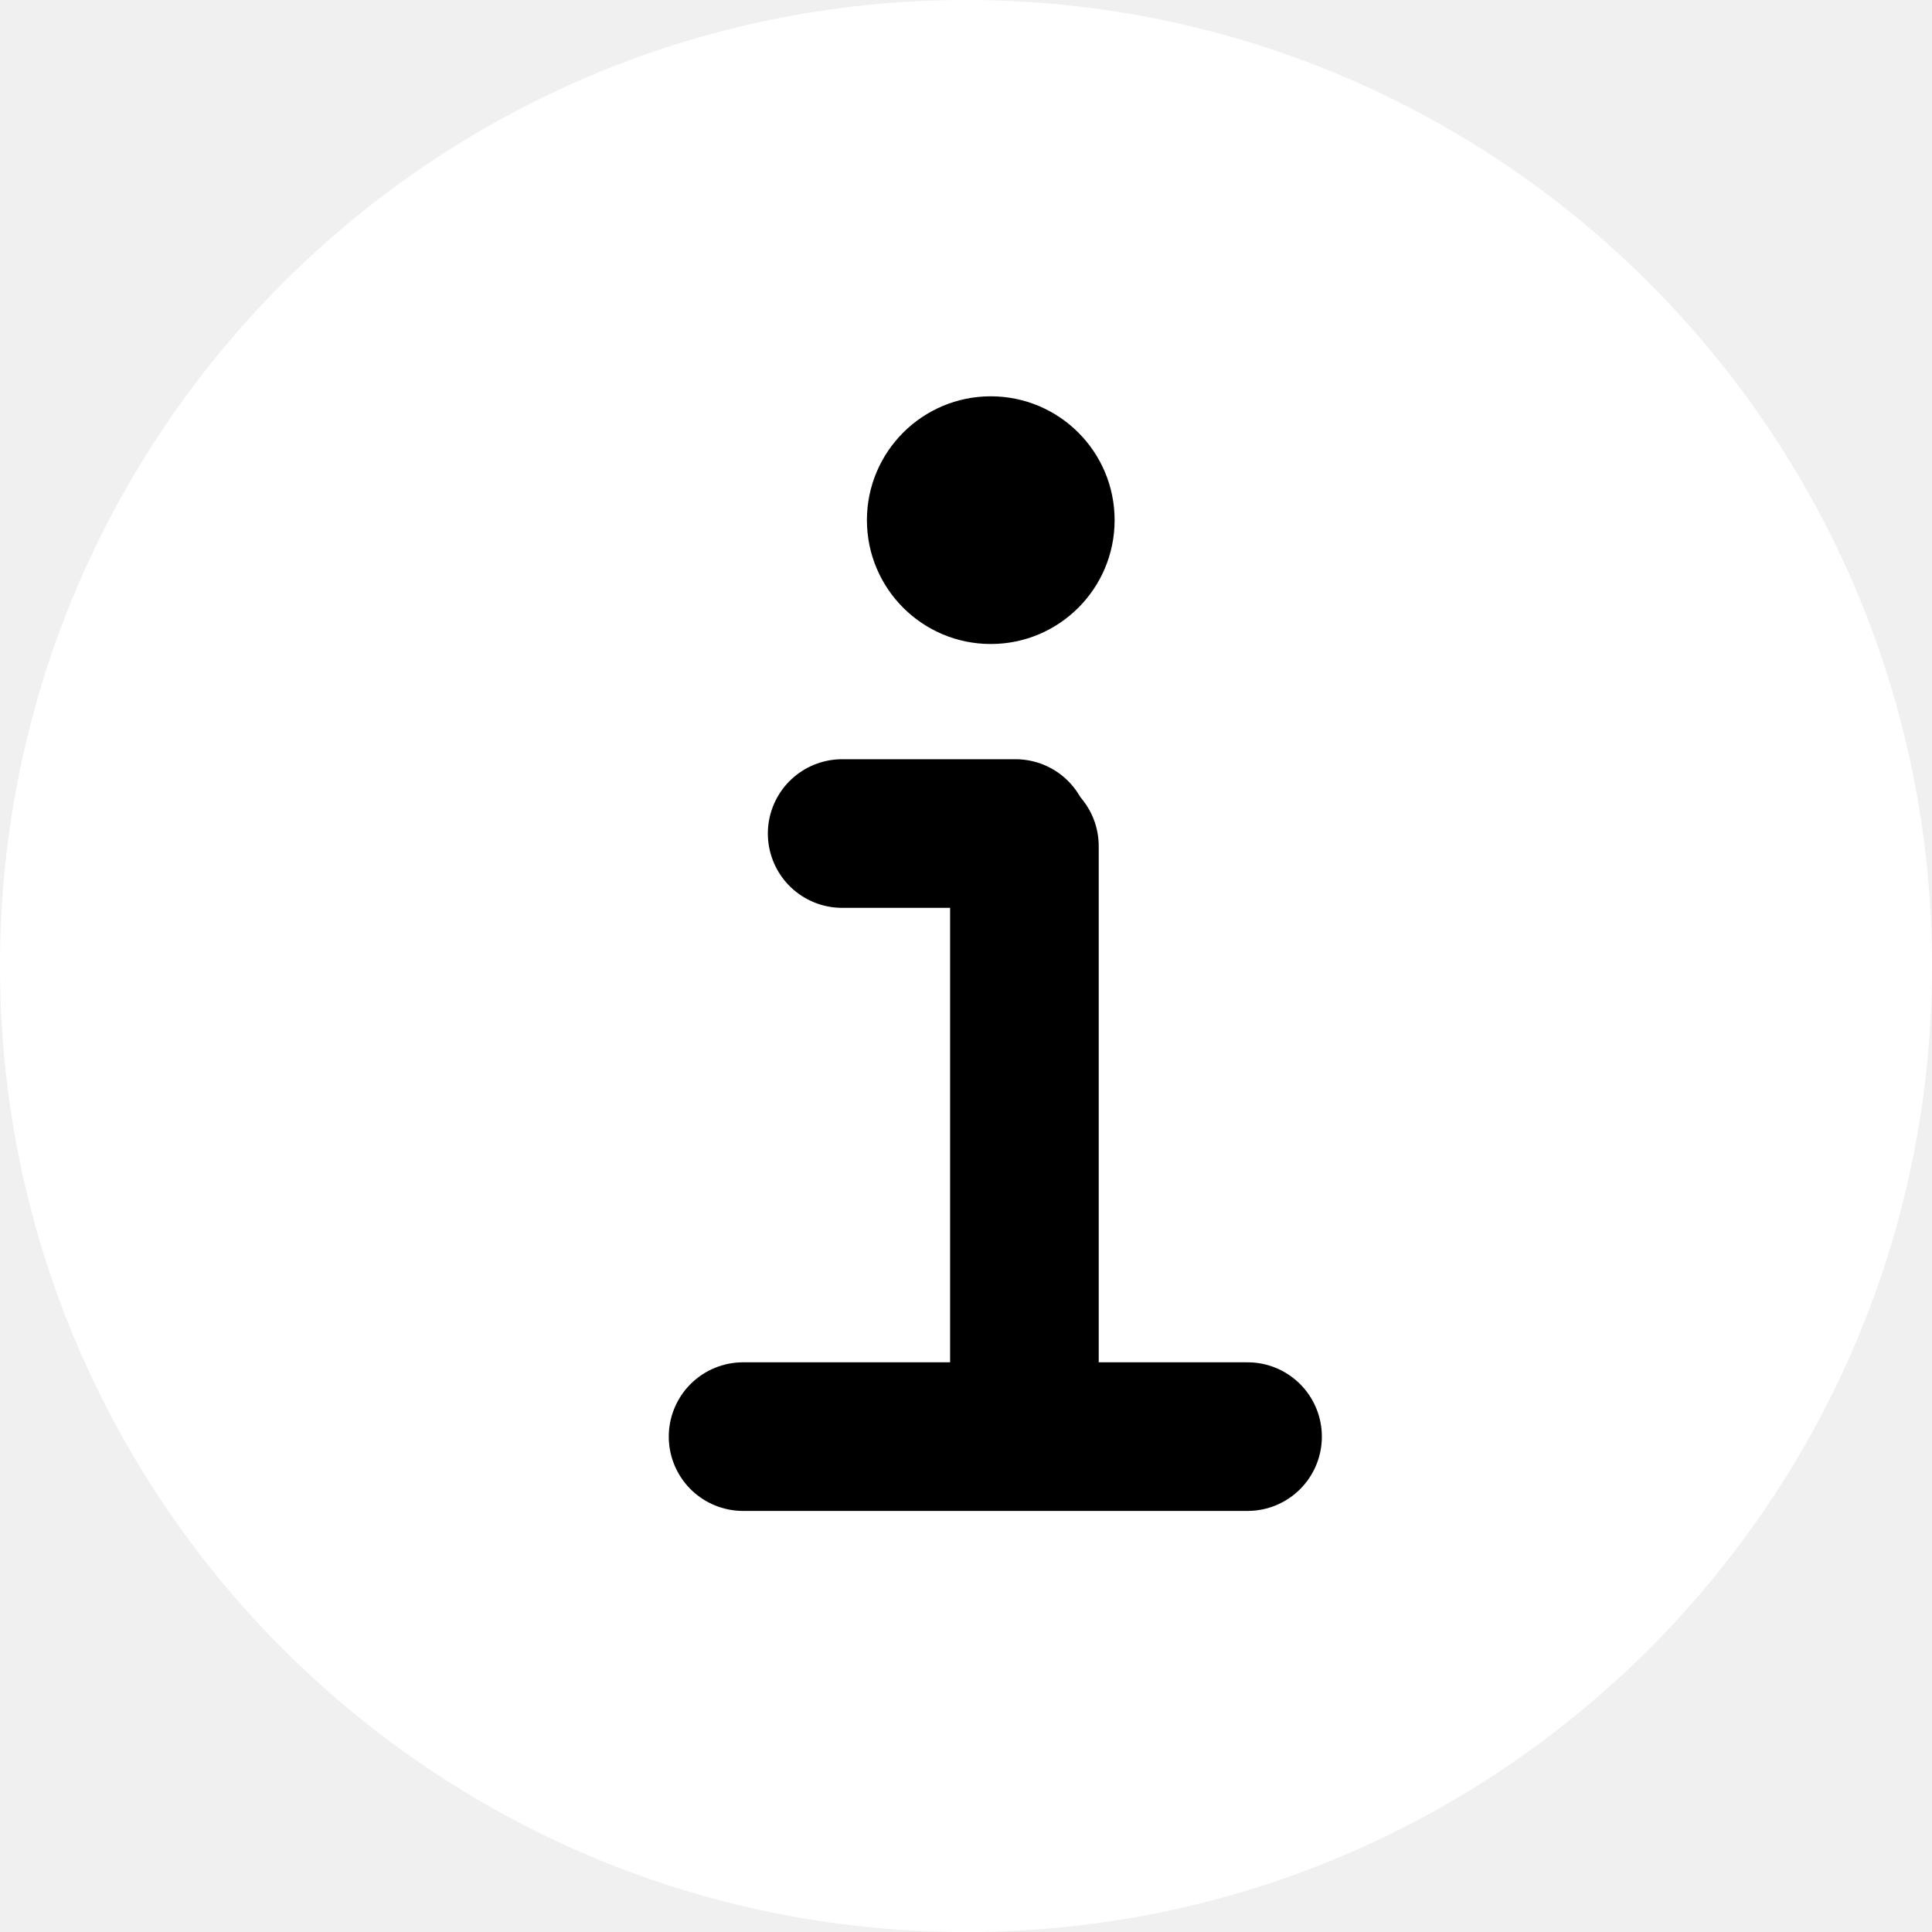
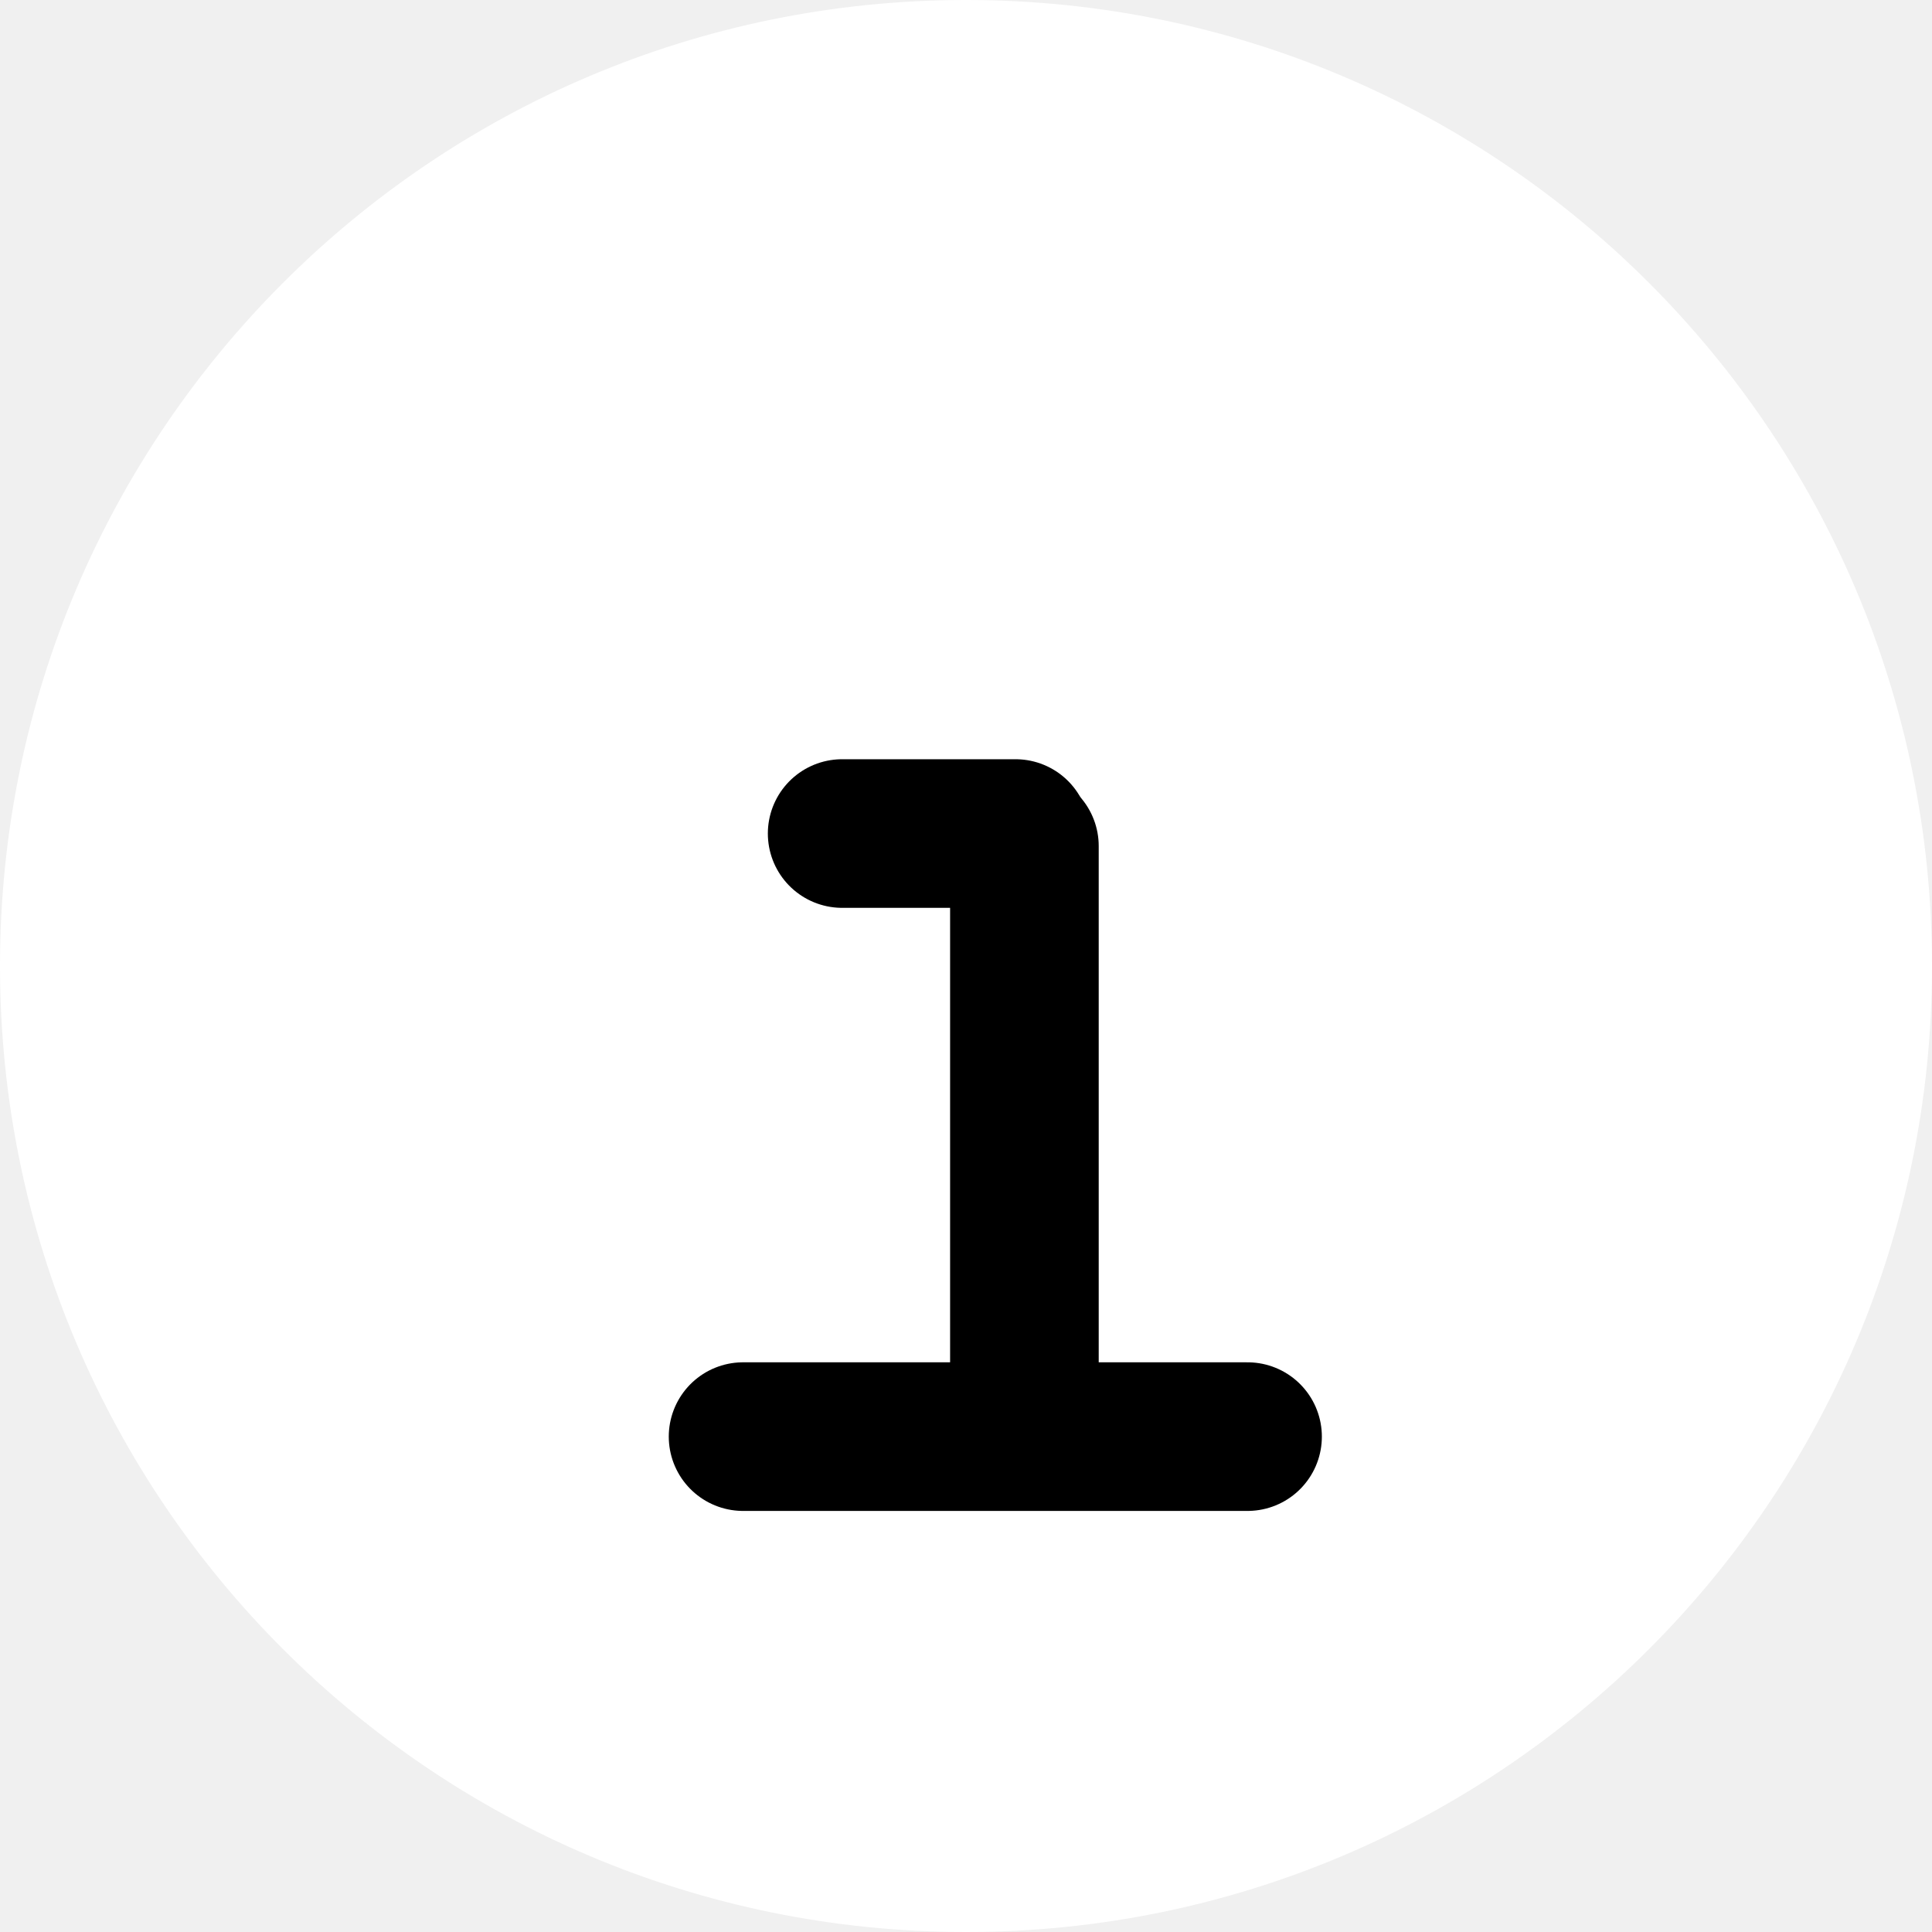
<svg xmlns="http://www.w3.org/2000/svg" width="78" height="78" viewBox="0 0 78 78" fill="none">
  <circle cx="39" cy="39" r="39" fill="white" />
  <path d="M41.358 34.159V56.297" stroke="black" stroke-width="6" stroke-linecap="round" />
  <path d="M34 33.652L41 33.652" stroke="black" stroke-width="6" stroke-linecap="round" />
  <path d="M30 58H50.367" stroke="black" stroke-width="6" stroke-linecap="round" />
-   <circle cx="40" cy="21" r="5" fill="black" />
+   <circle cx="40" cy="21" r="5" />
</svg>
